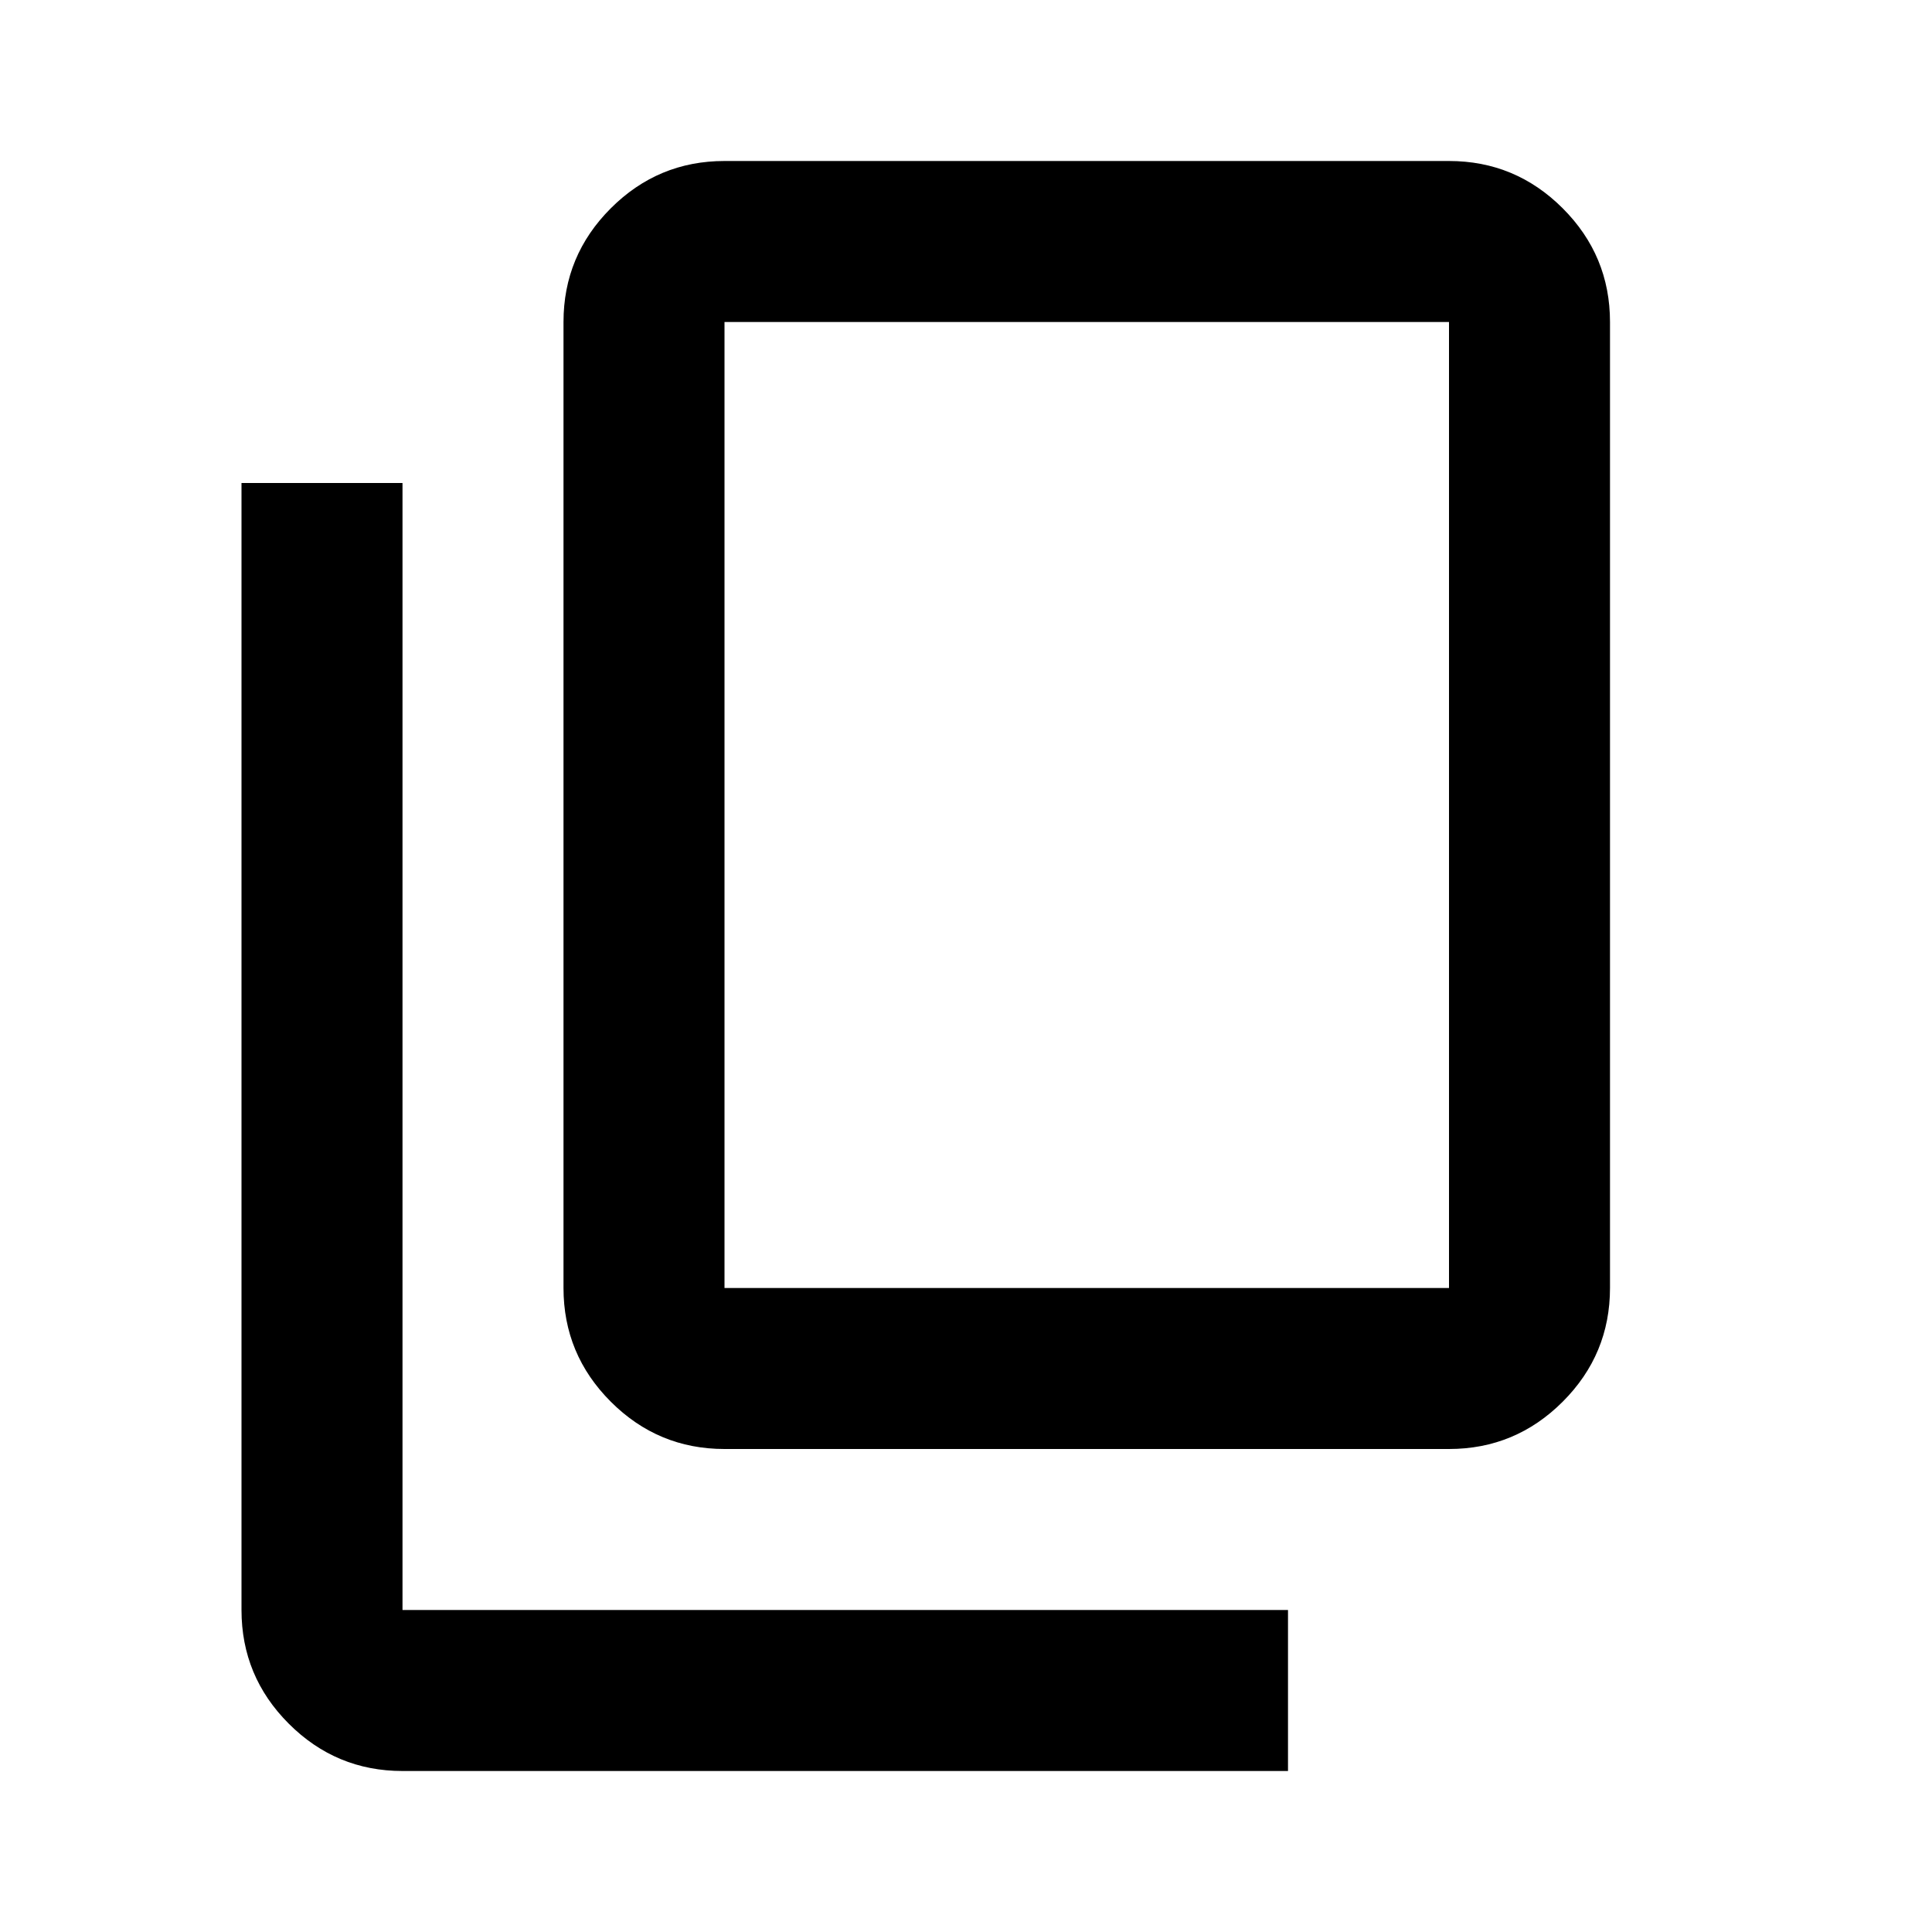
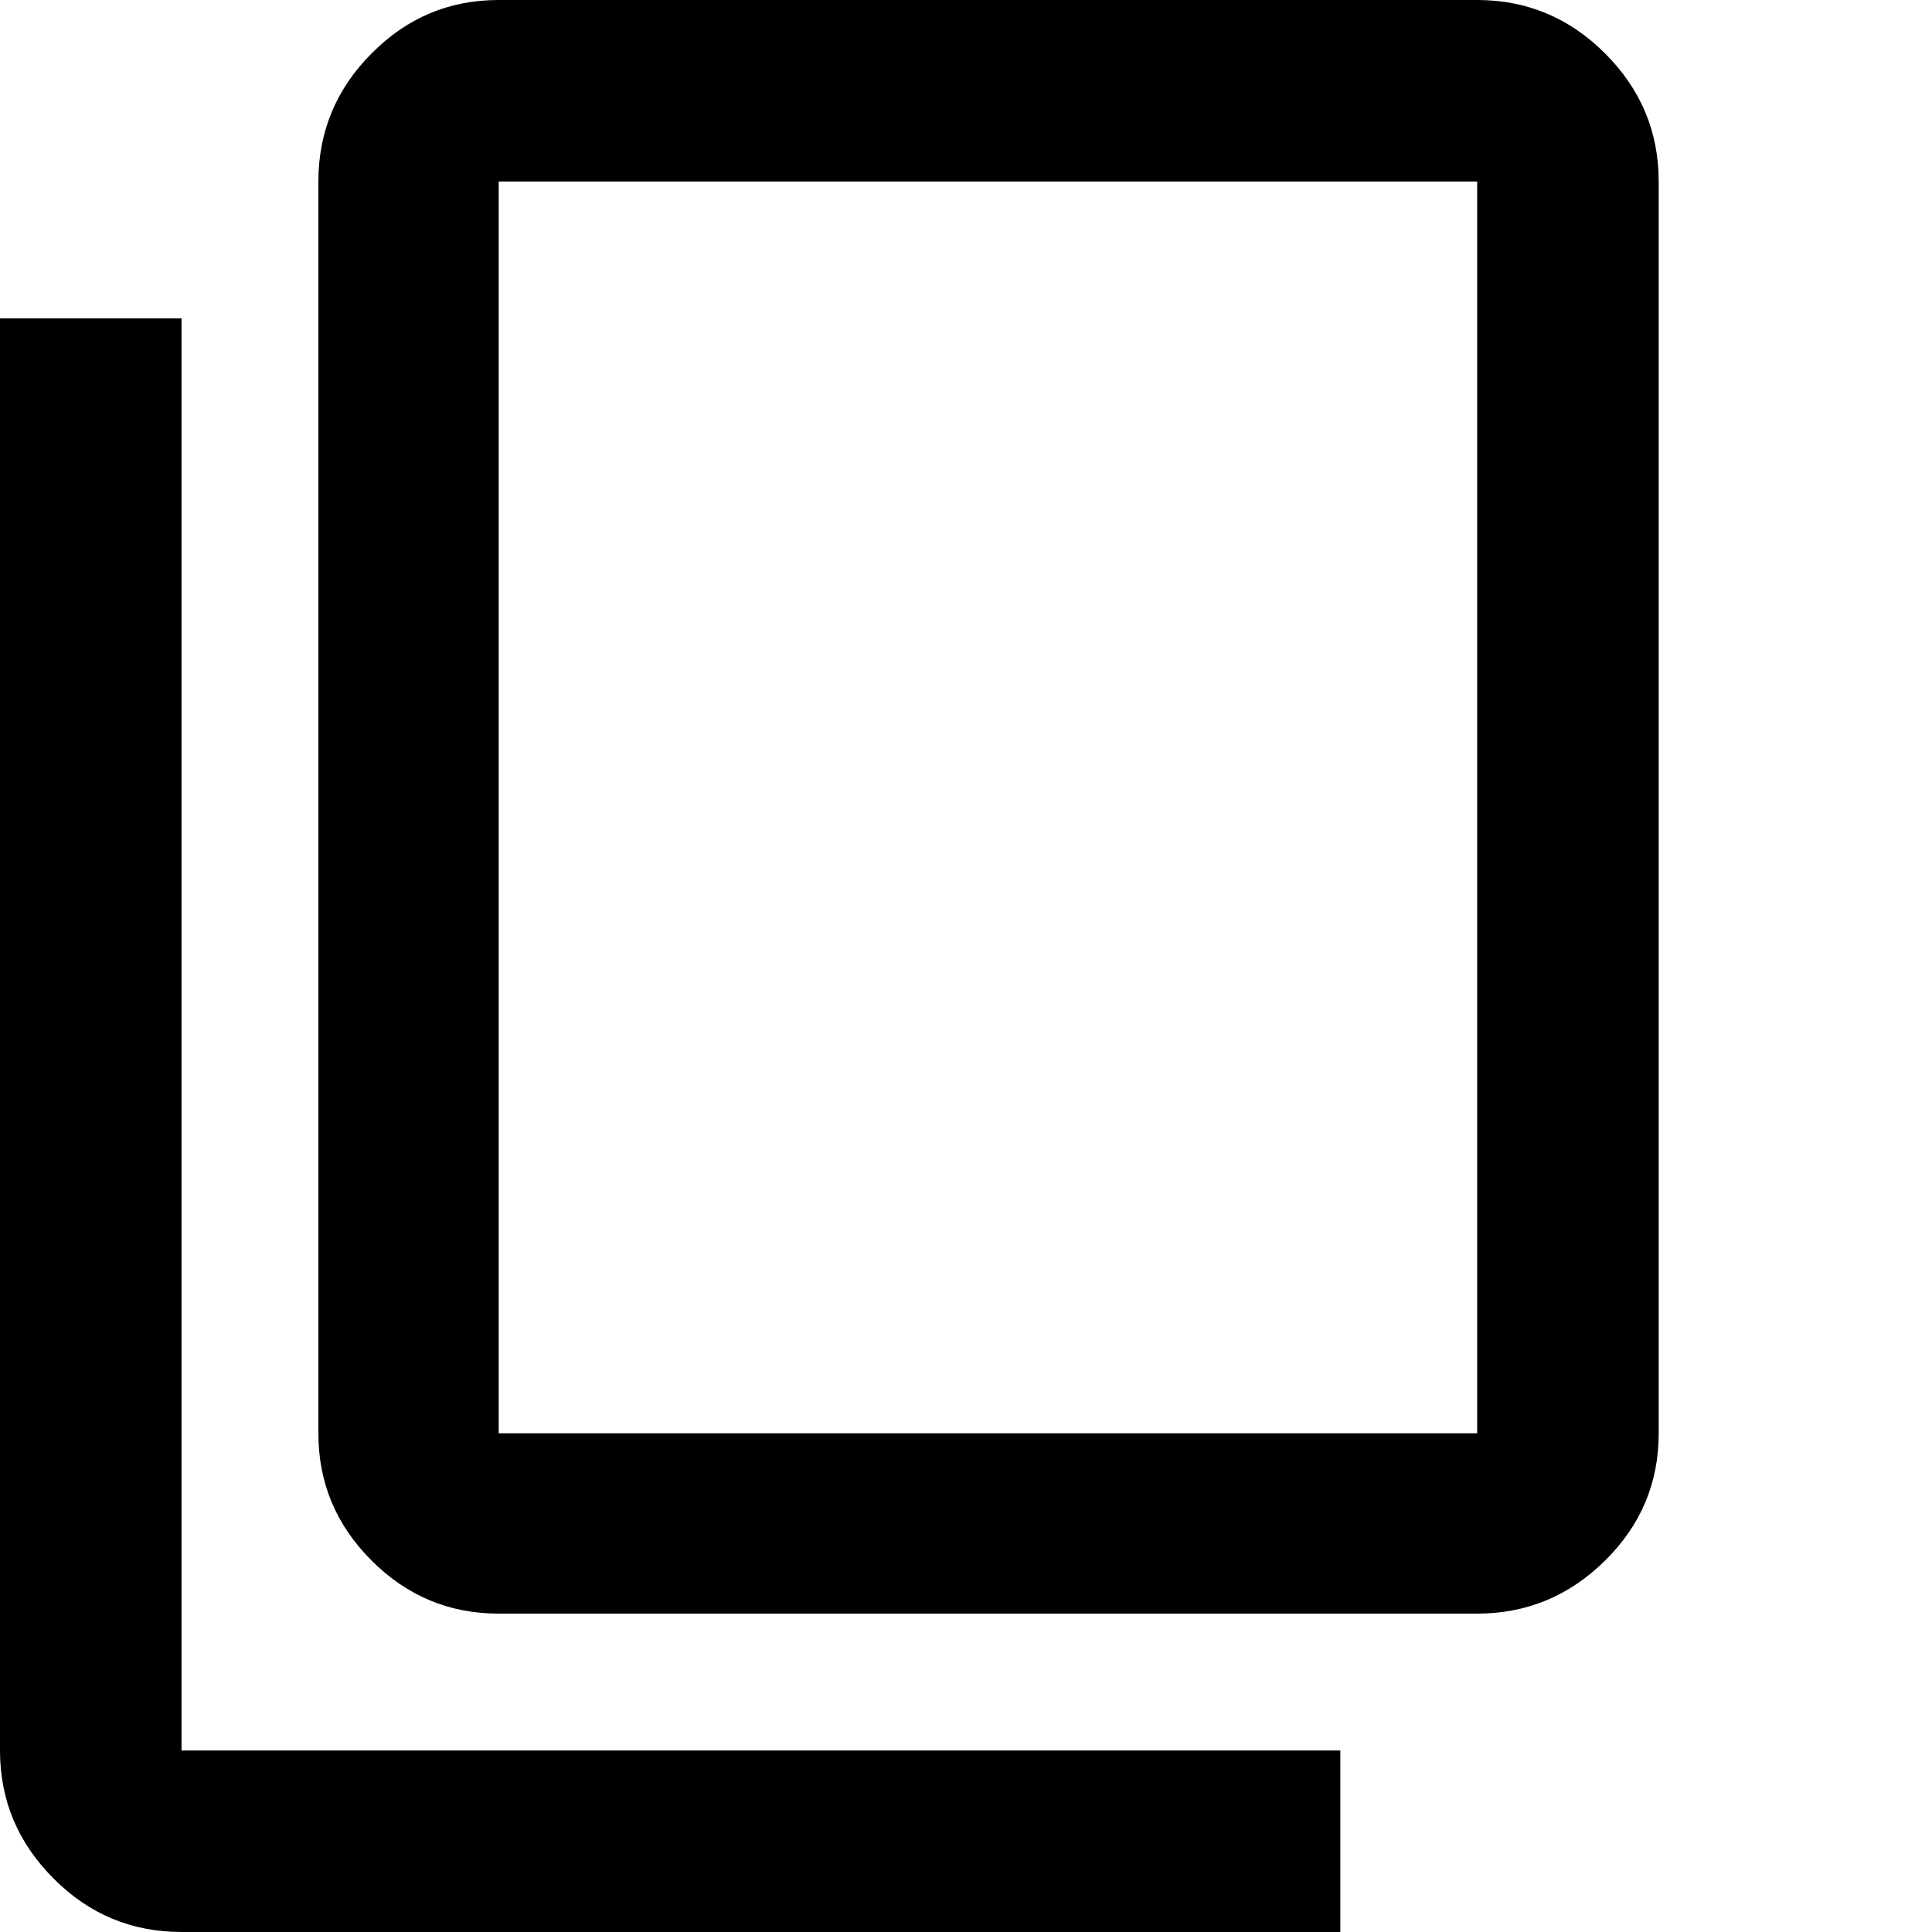
- <svg xmlns="http://www.w3.org/2000/svg" height="24px" viewBox="0 -960 960 960" width="24px" fill="#000000">
-   <path d="M360-240q-33 0-56.5-23.5T280-320v-480q0-33 23.5-56.5T360-880h360q33 0 56.5 23.5T800-800v480q0 33-23.5 56.5T720-240H360Zm0-80h360v-480H360v480ZM200-80q-33 0-56.5-23.5T120-160v-560h80v560h440v80H200Zm160-240v-480 480Z" />
+ <svg xmlns="http://www.w3.org/2000/svg" id="Layer_1" version="1.1" viewBox="0 0 48 48">
+   <path d="M12.39,40.09c-1.23,0-2.28-.44-3.16-1.32-.88-.88-1.32-1.93-1.32-3.16V4.51c0-1.23.44-2.3,1.32-3.18C10.11.44,11.16,0,12.39,0h24.31C37.93,0,38.99.44,39.88,1.33c.89.89,1.33,1.95,1.33,3.18v31.1c0,1.23-.44,2.28-1.33,3.16-.89.88-1.95,1.32-3.18,1.32,0,0-24.31,0-24.31,0ZM12.39,35.61h24.31V4.51H12.39v31.1ZM4.51,48c-1.23,0-2.3-.44-3.18-1.33C.44,45.78,0,44.72,0,43.49V7.91h4.51v35.58h28.79v4.51s-28.79,0-28.79,0ZM12.39,35.61V4.51v31.1Z" />
</svg>
